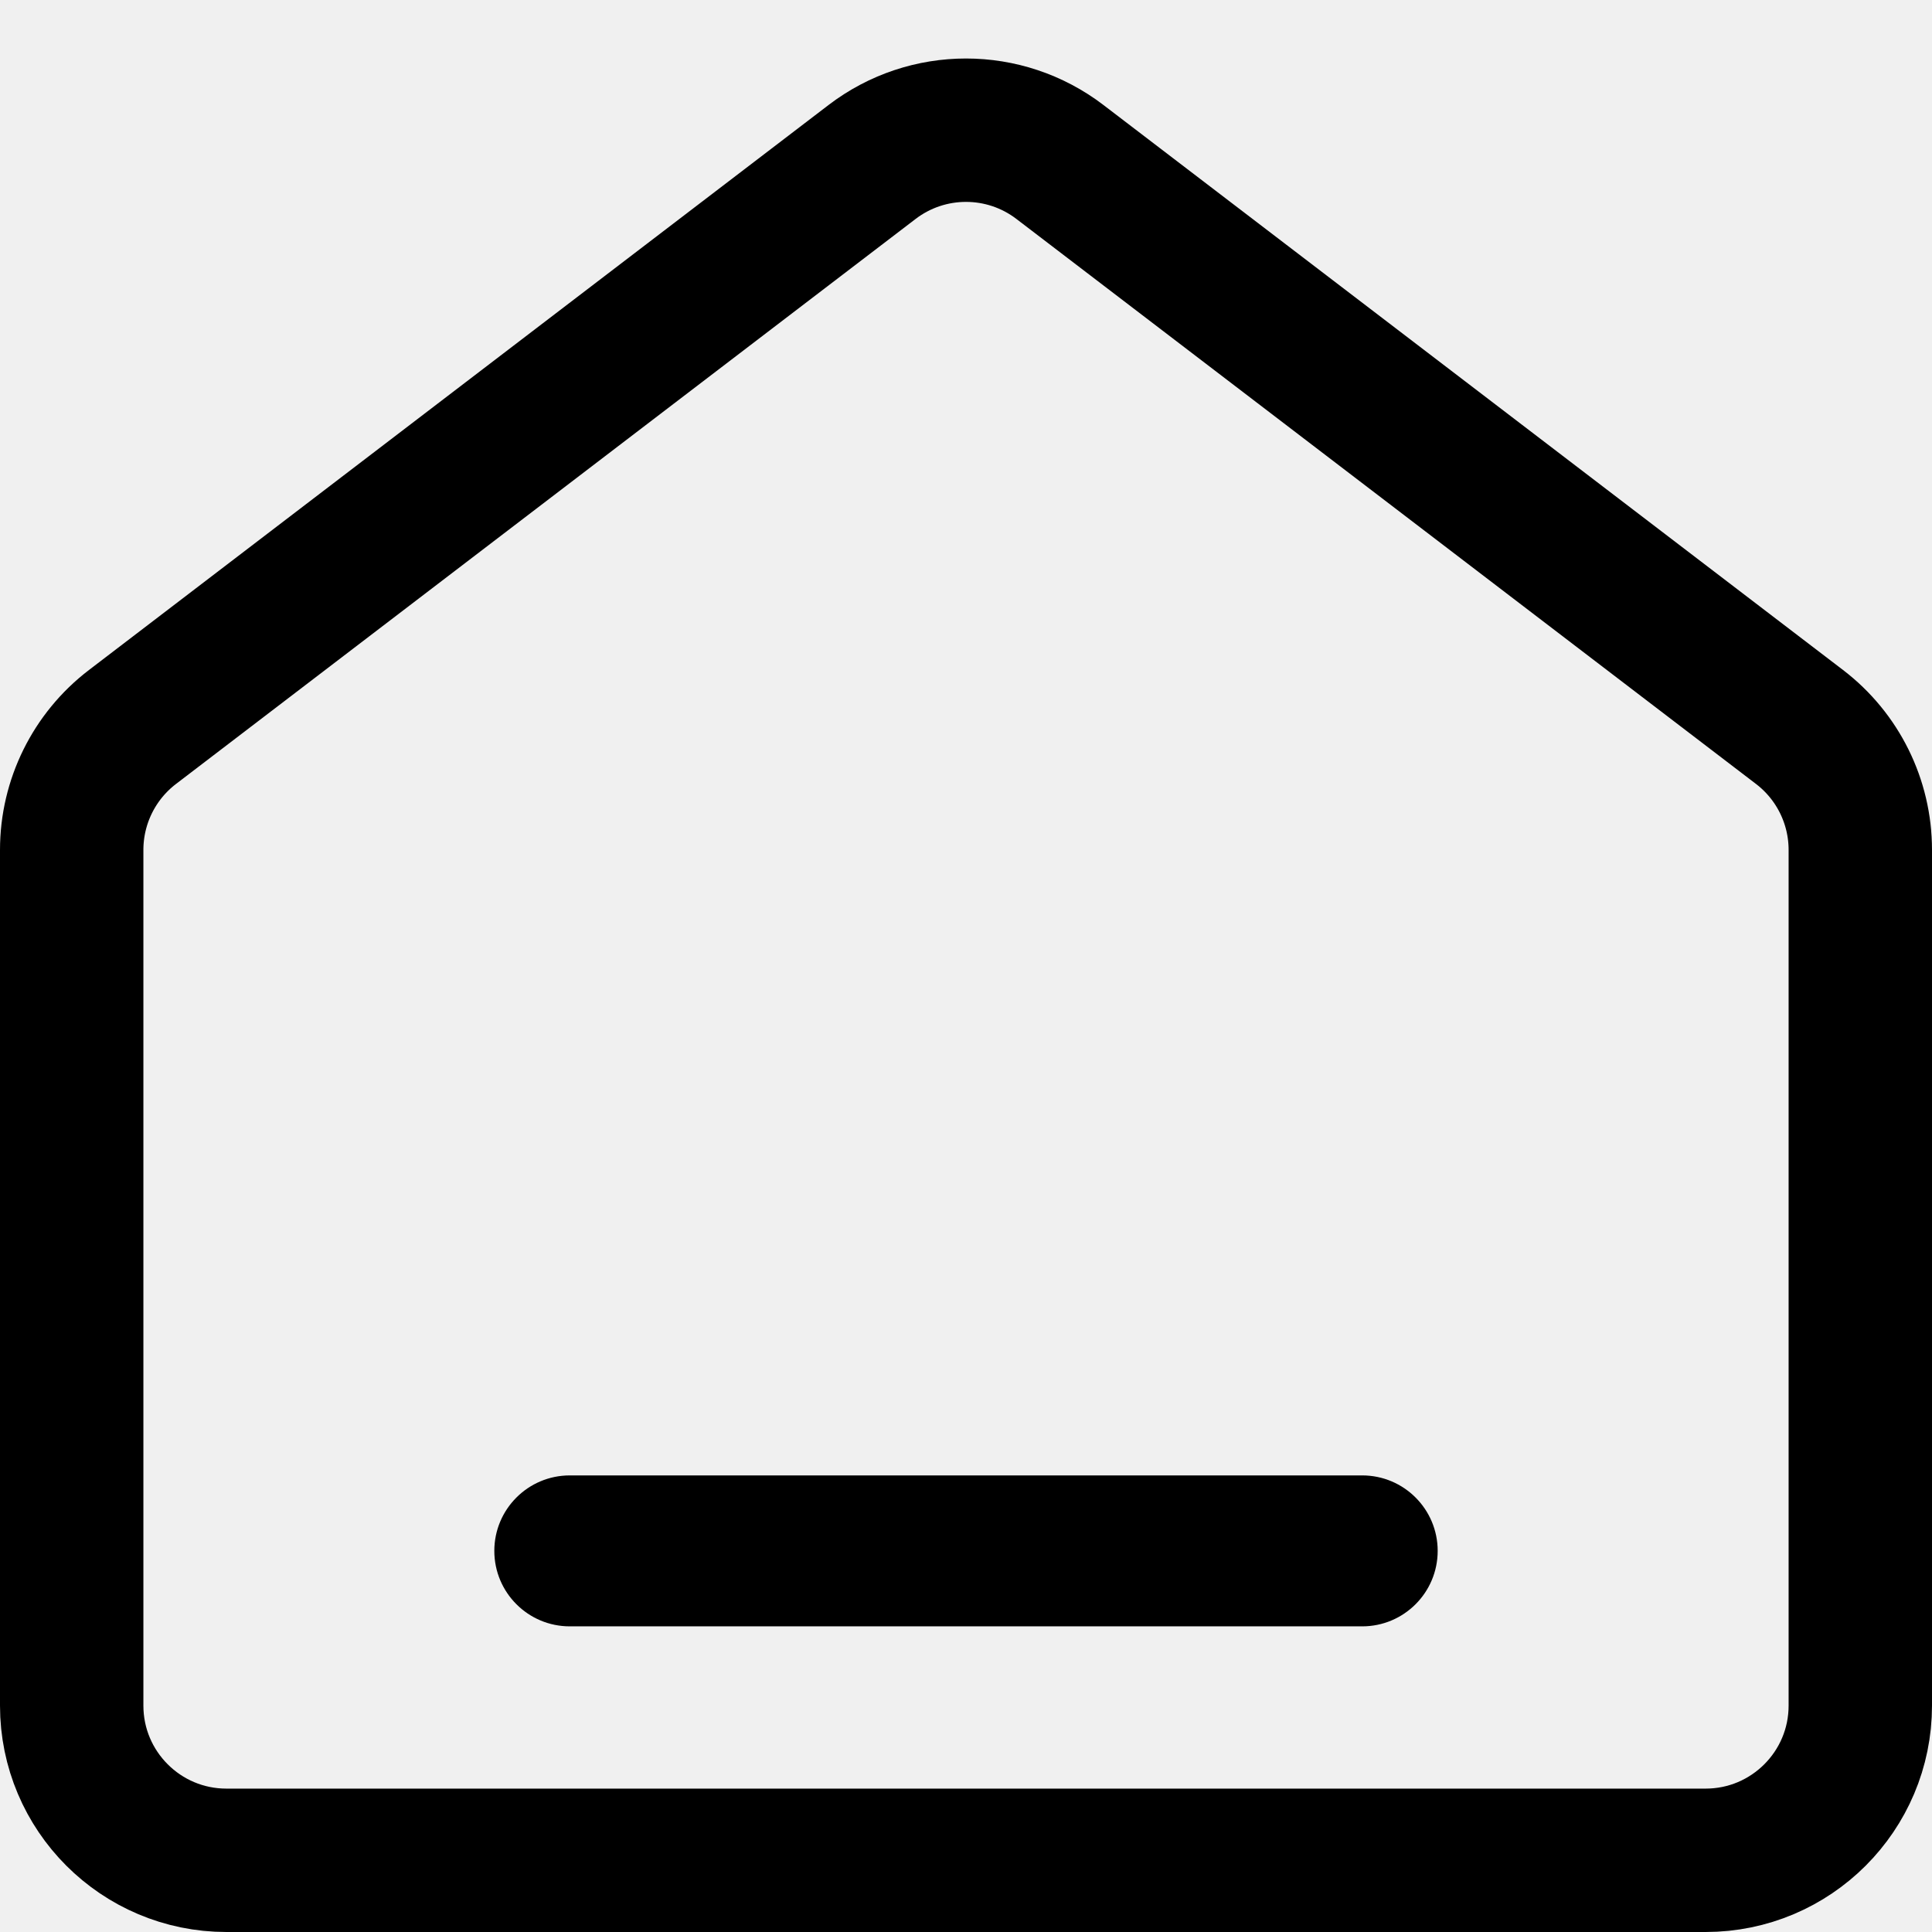
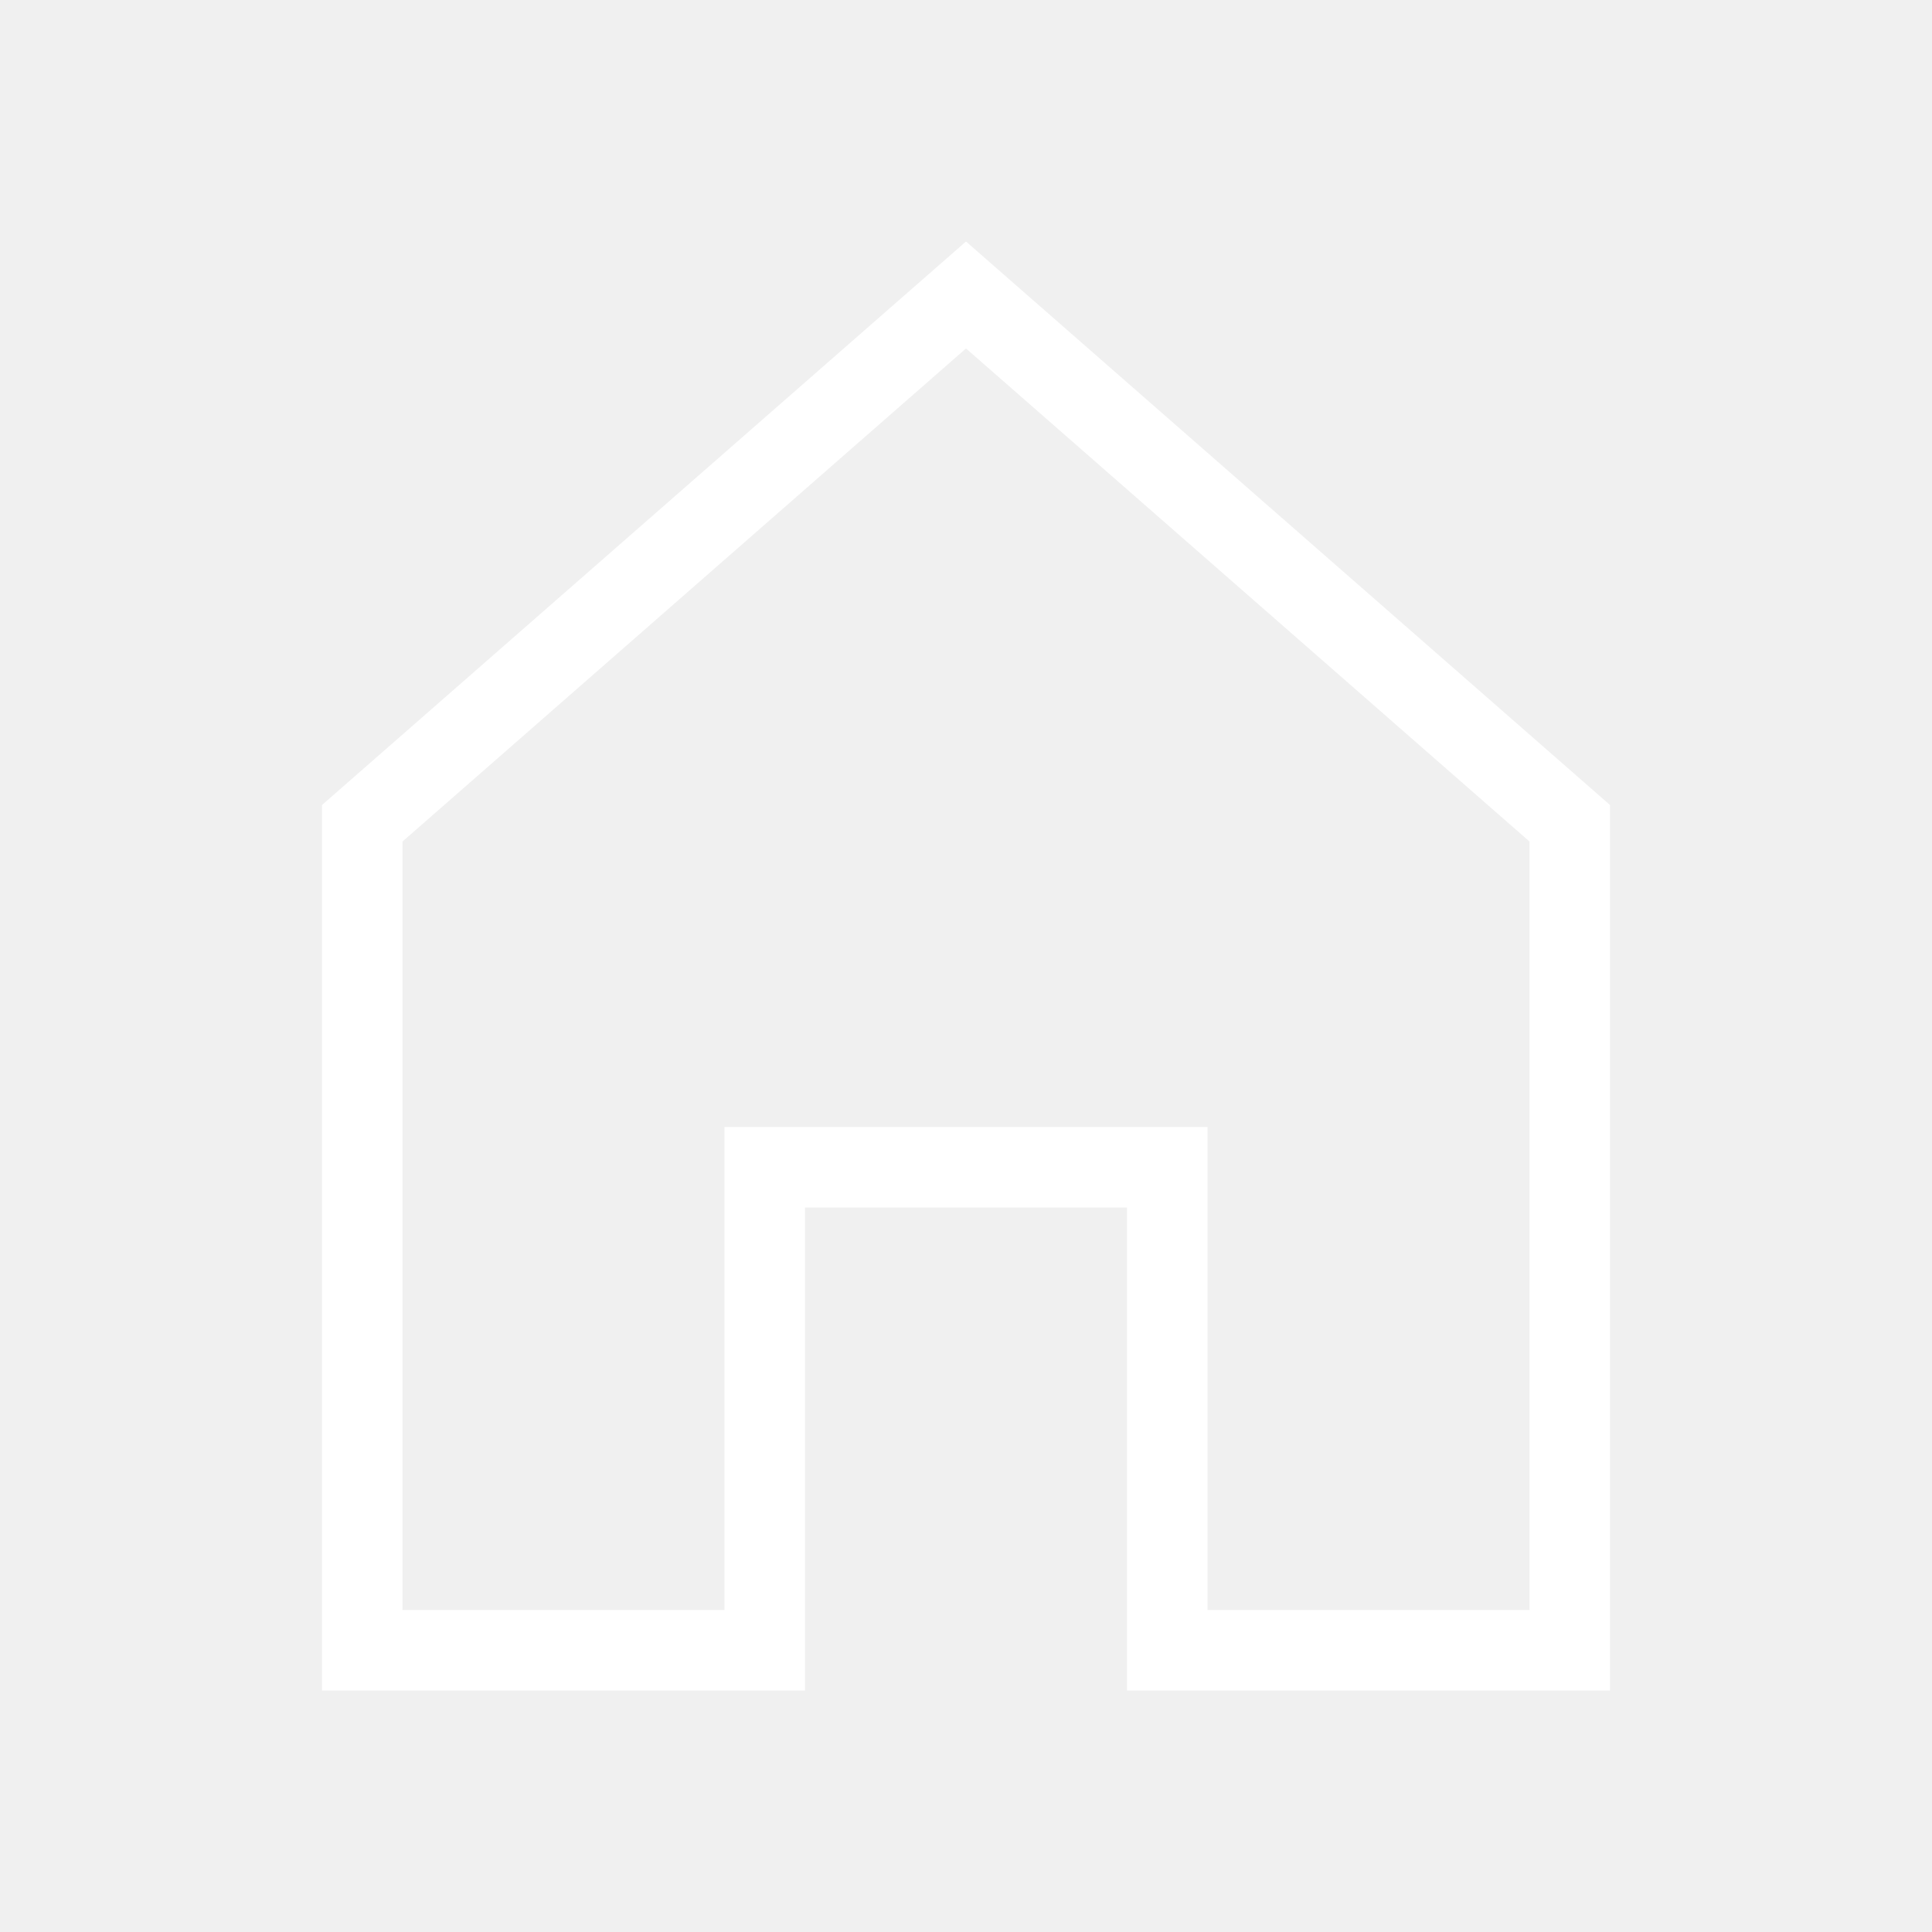
- <svg xmlns="http://www.w3.org/2000/svg" width="512" height="512" viewBox="0 0 512 512" fill="none">
-   <path d="M280.89 42.924L476.89 192.654C487.043 200.411 493 212.458 493 225.235V452C493 474.644 474.644 493 452 493H60C37.356 493 19 474.644 19 452V225.235C19 212.458 24.957 200.411 35.111 192.654L231.11 42.924C245.805 31.698 266.195 31.698 280.89 42.924Z" stroke="black" stroke-width="38" />
-   <rect x="131" y="391" width="250" height="40" rx="20" fill="black" />
+ <svg xmlns="http://www.w3.org/2000/svg" width="48" height="48" viewBox="0 0 48 48" fill="none">
+   <mask id="path-1-inside-1_102_1688" fill="white">
+     <path fill-rule="evenodd" clip-rule="evenodd" d="M24 6L8 20V42H20V30H28V42H40V20L24 6Z" />
+   </mask>
+   <path d="M8 20L6.683 18.495L6 19.093V20H8ZM24 6L25.317 4.495L24 3.342L22.683 4.495L24 6ZM8 42H6V44H8V42ZM20 42V44H22V42H20ZM20 30V28H18V30H20ZM28 30H30V28H28V30ZM28 42H26V44H28V42ZM40 42V44H42V42H40ZM40 20H42V19.093L41.317 18.495L40 20ZM9.317 21.505L25.317 7.505L22.683 4.495L6.683 18.495L9.317 21.505ZM10 42V20H6V42H10ZM20 40H8V44H20V40ZM22 42V30H18V42H22ZM20 32H28V28H20V32ZM26 30V42H30V30H26ZM40 40H28V44H40V40ZM38 20V42H42V20H38ZM22.683 7.505L38.683 21.505L41.317 18.495L25.317 4.495L22.683 7.505Z" fill="white" mask="url(#path-1-inside-1_102_1688)" />
</svg>
